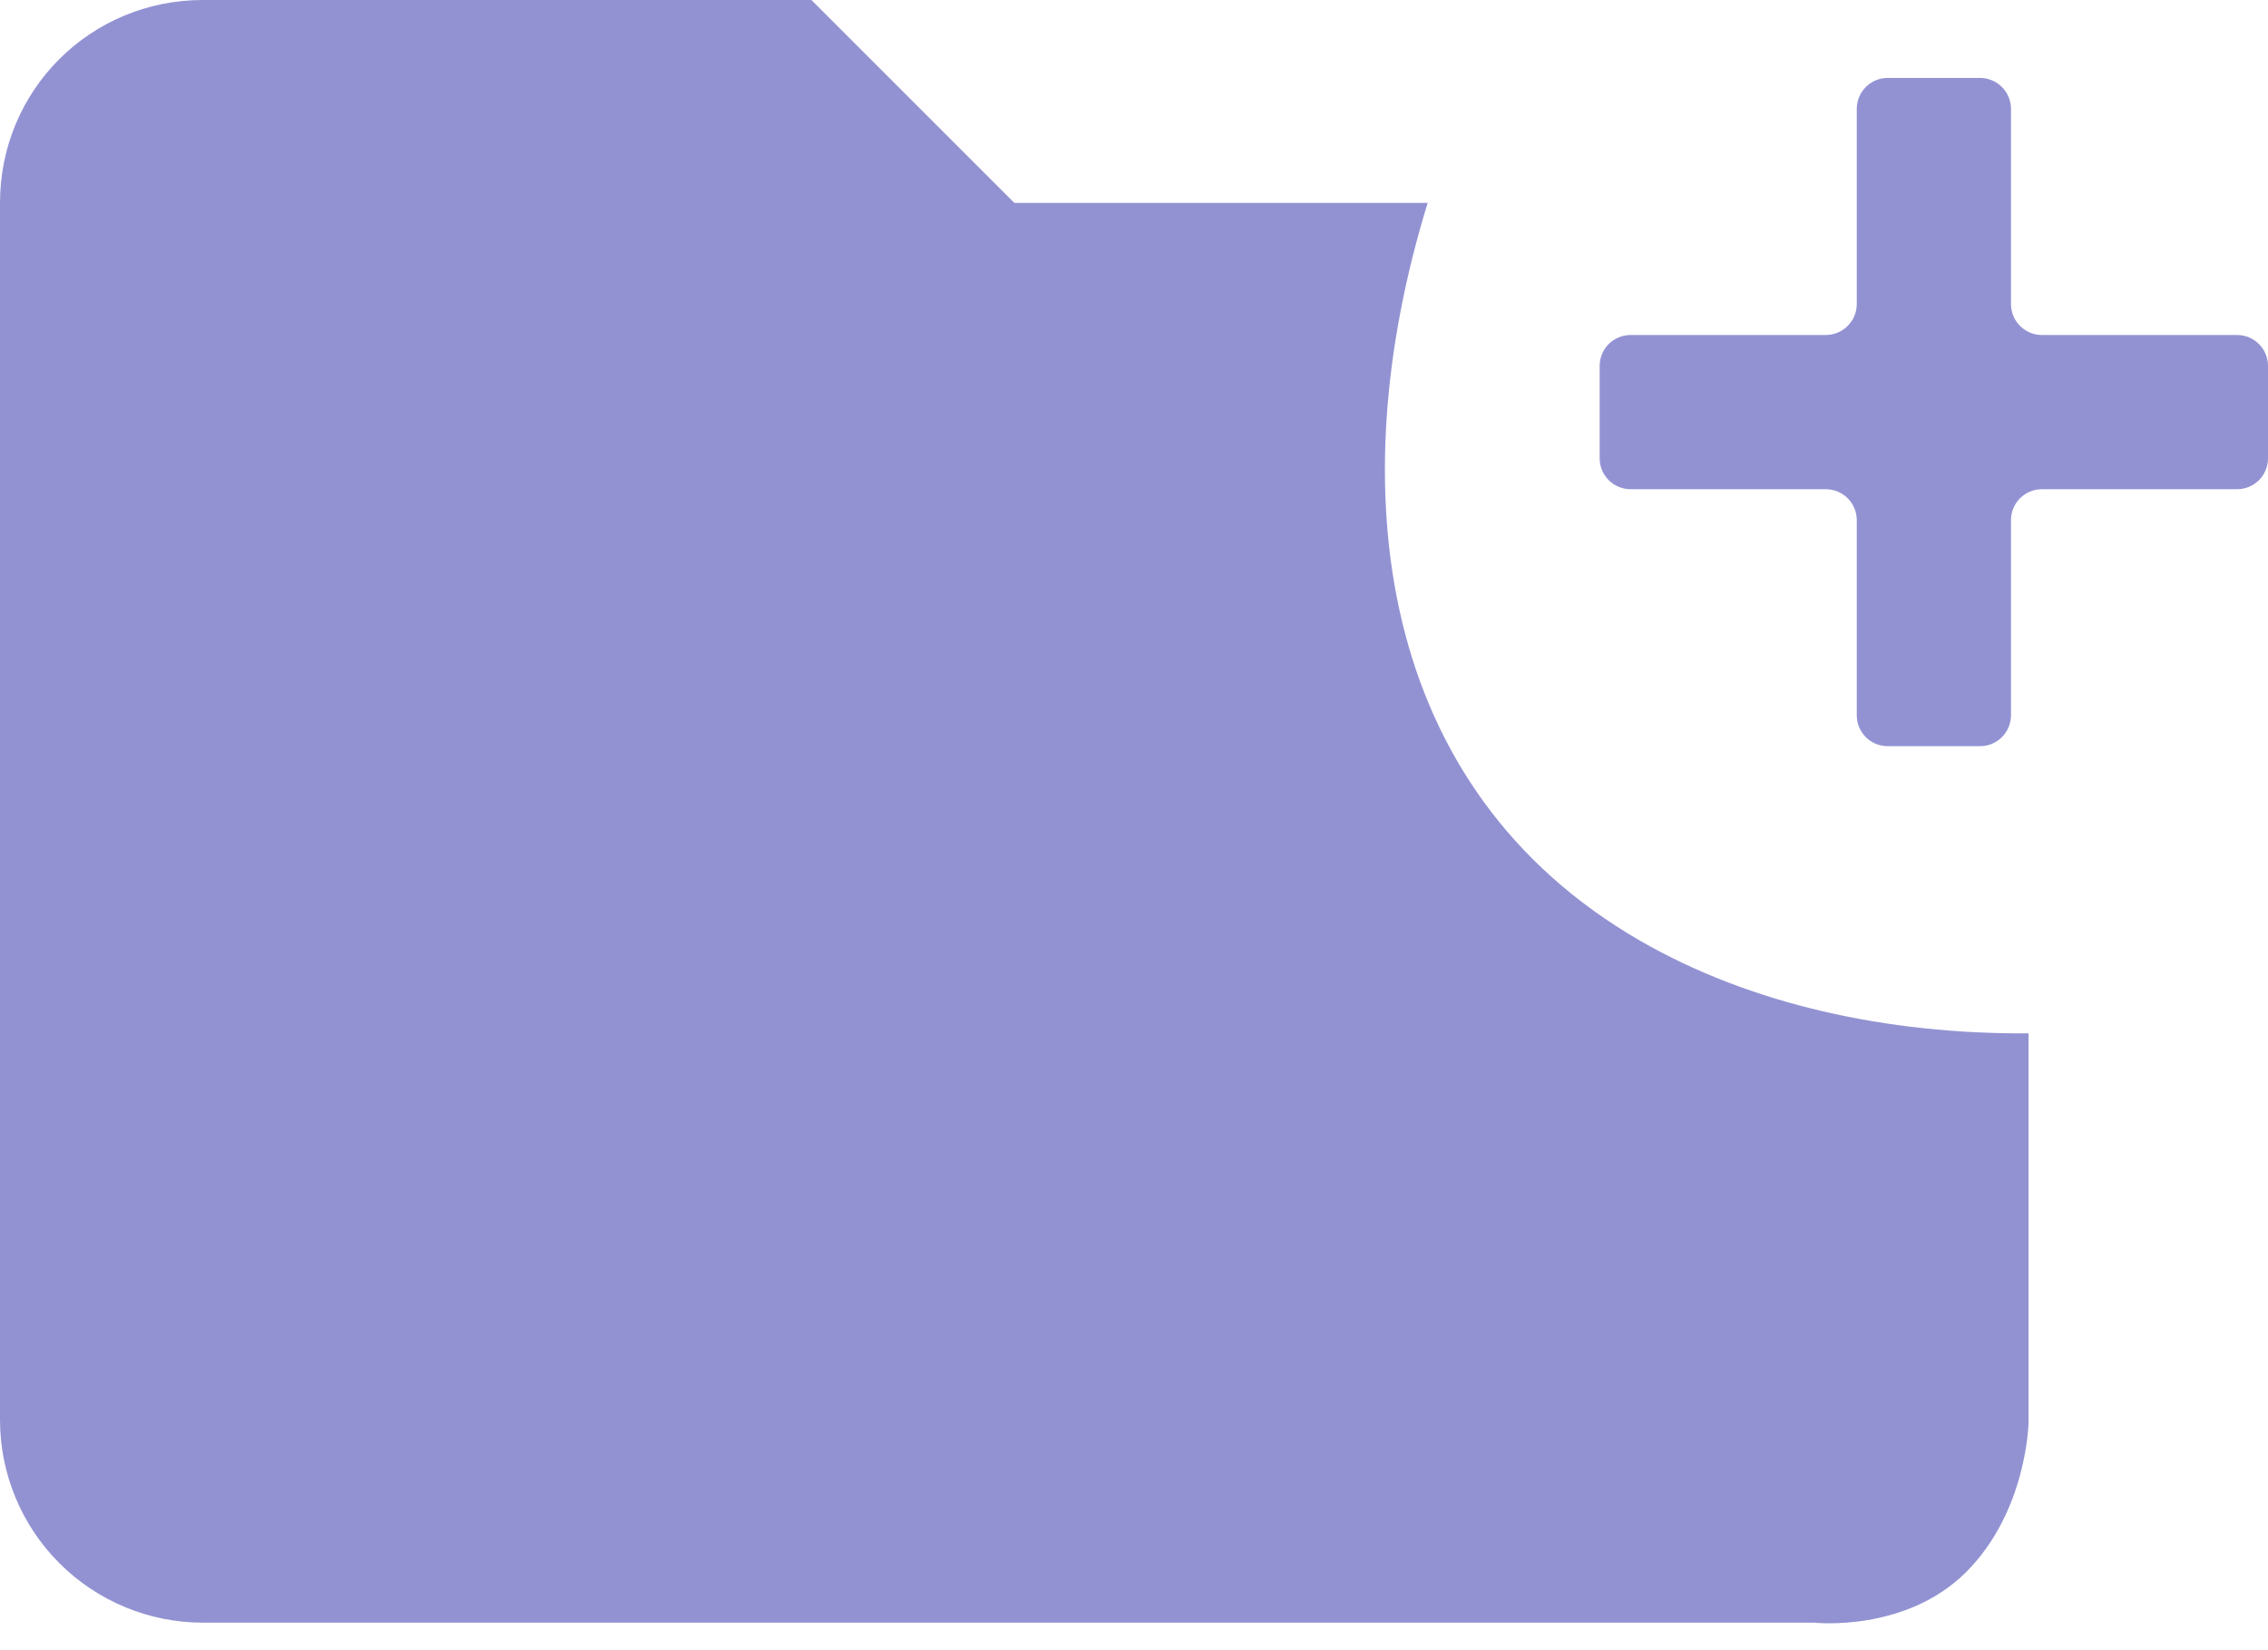
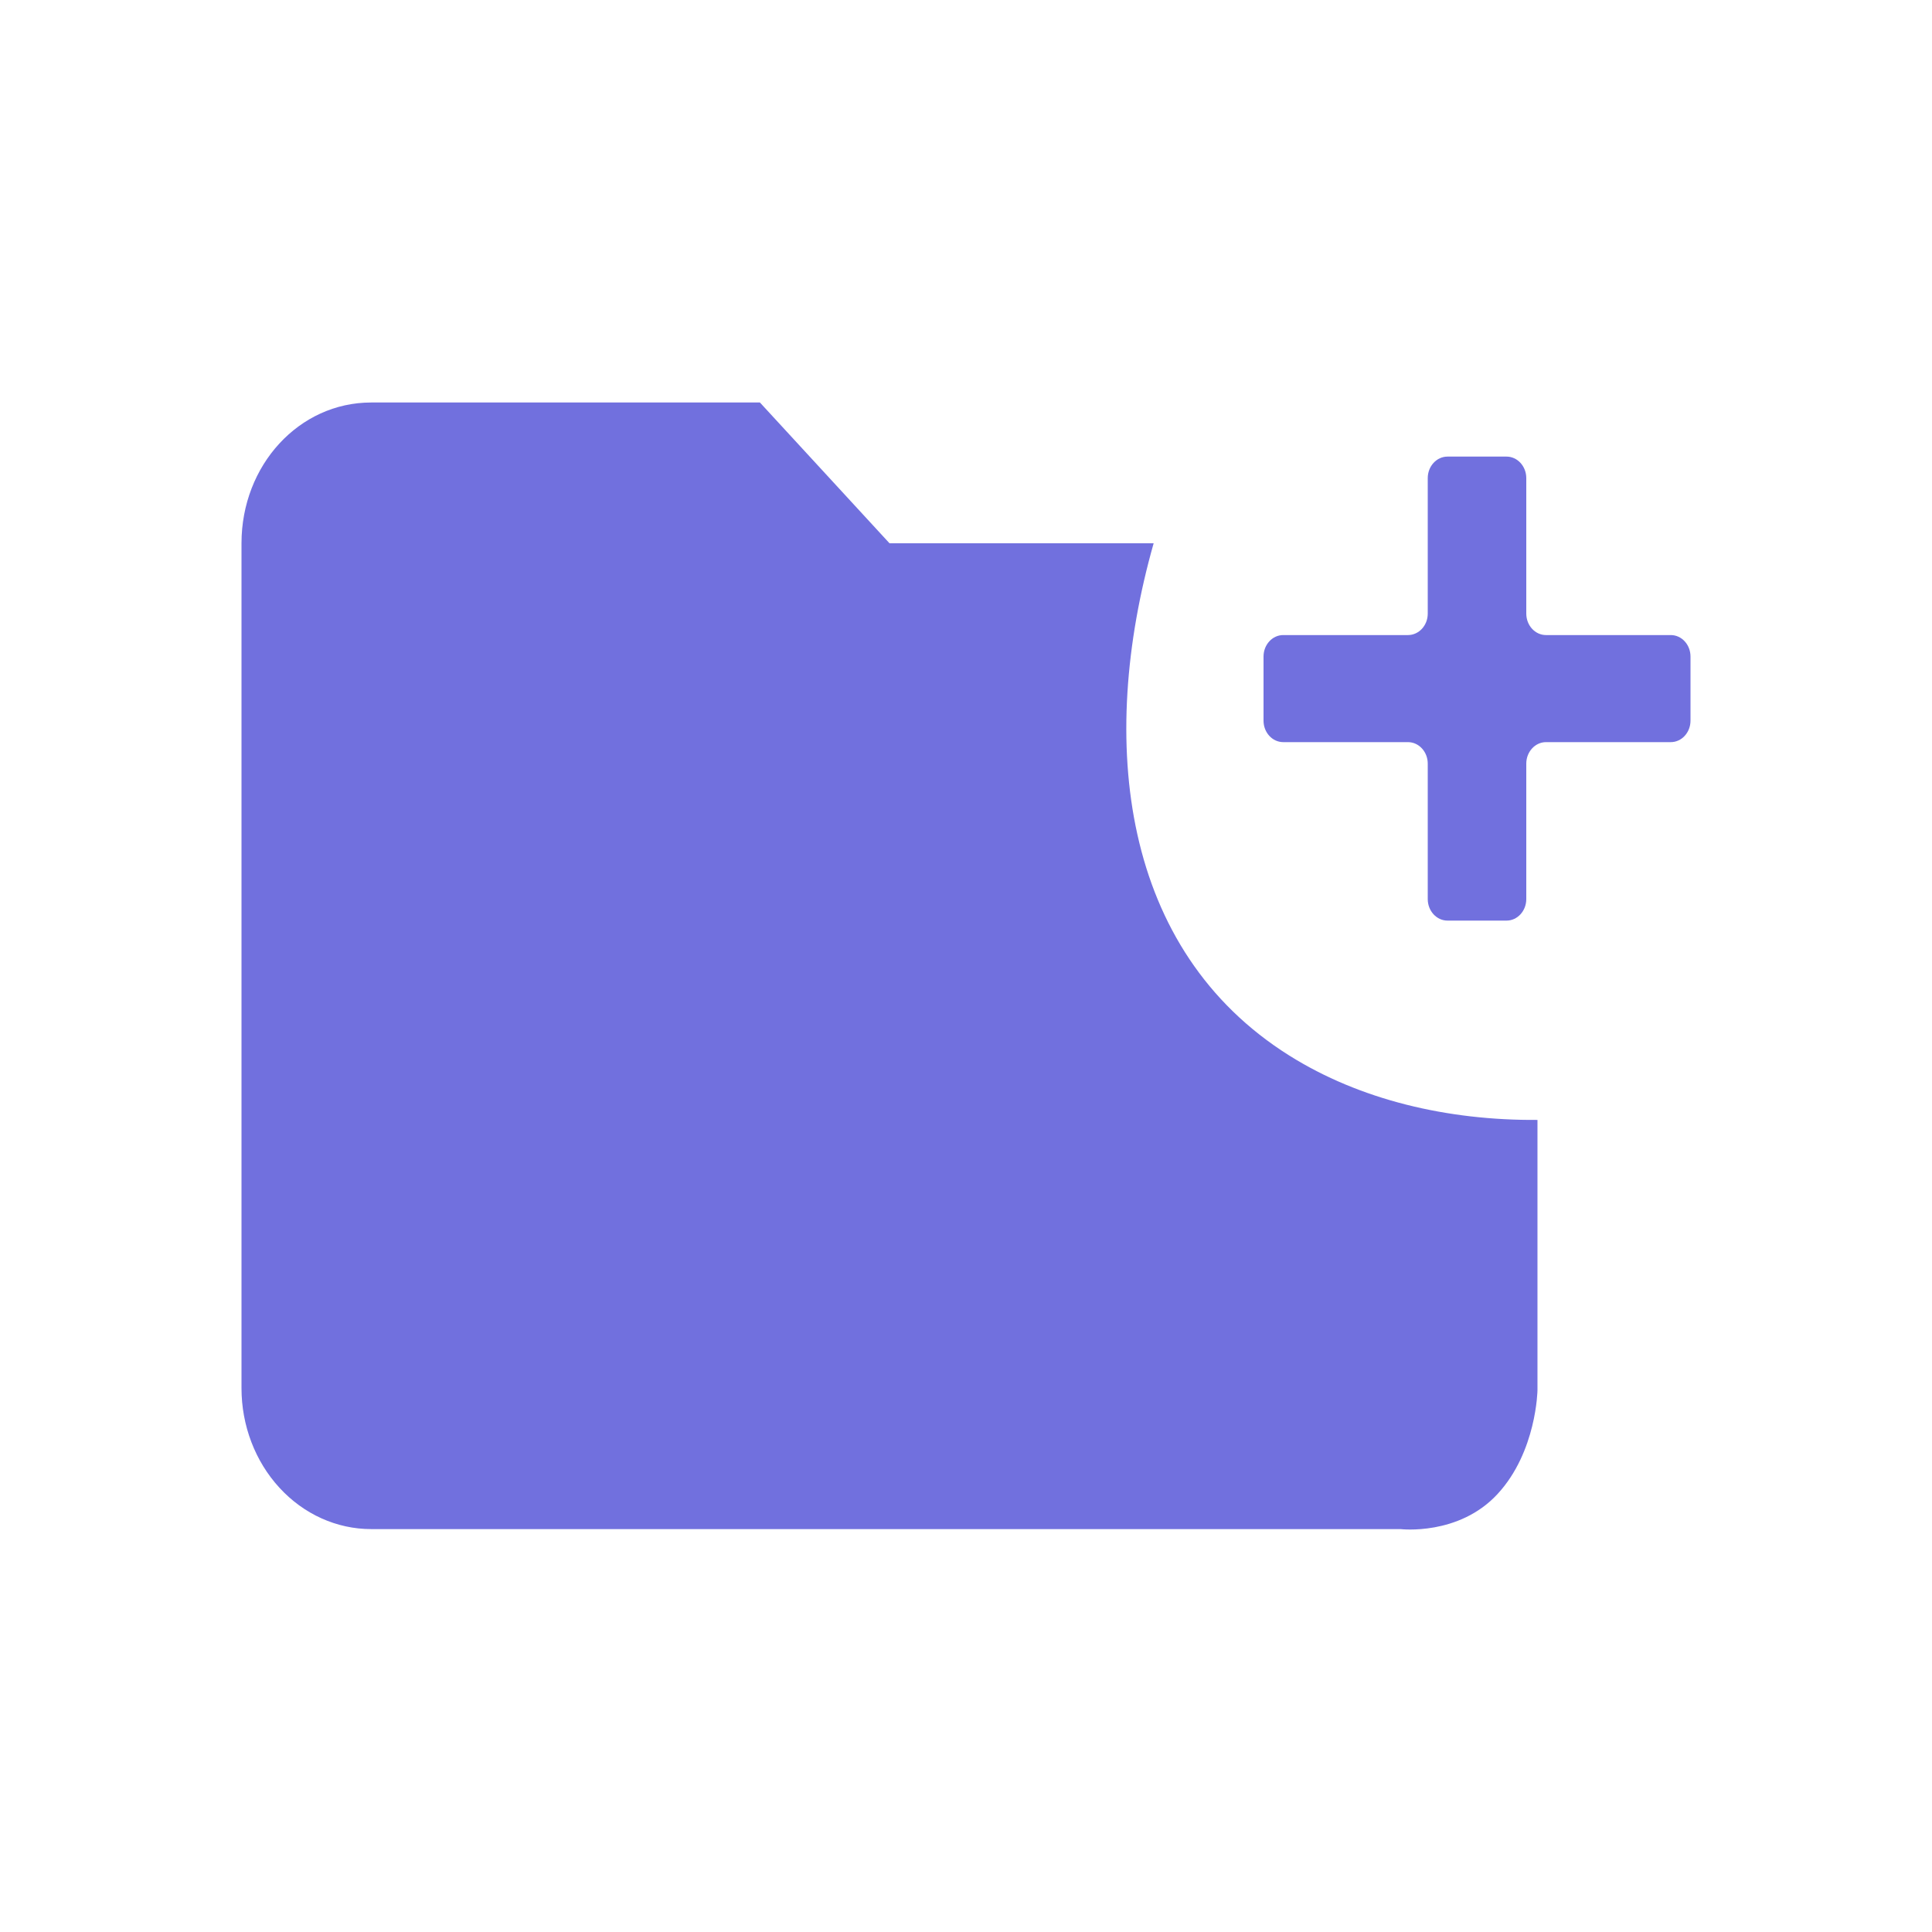
- <svg xmlns="http://www.w3.org/2000/svg" width="22" height="16" viewBox="0 0 22 16" fill="none">
-   <path d="M21.7 3.25H19.807C19.641 3.25 19.507 3.115 19.507 2.95V1.754V1.056C19.507 0.891 19.372 0.756 19.207 0.756H19.008H18.311C18.145 0.756 18.011 0.891 18.011 1.056V2.95C18.011 3.115 17.876 3.25 17.71 3.25H15.817C15.651 3.25 15.517 3.384 15.517 3.55V4.446C15.517 4.612 15.651 4.746 15.817 4.746H17.71C17.876 4.746 18.011 4.88 18.011 5.046V6.939C18.011 7.105 18.145 7.239 18.311 7.239H18.509H19.207C19.372 7.239 19.507 7.105 19.507 6.939V5.046C19.507 4.88 19.641 4.746 19.807 4.746H21.7C21.866 4.746 22 4.612 22 4.446V3.55C22 3.384 21.866 3.25 21.7 3.25Z" fill="#9292D3" />
-   <path fill-rule="evenodd" clip-rule="evenodd" d="M13.849 1.968H9.839L7.871 0H1.968C0.876 0 0 0.876 0 1.968V13.774C0 14.296 0.207 14.796 0.576 15.165C0.945 15.534 1.446 15.742 1.968 15.742H10.911H17.598C17.598 15.742 18.483 15.84 19.073 15.25C19.663 14.66 19.677 13.803 19.677 13.803V10.025C18.31 10.034 16.983 9.746 15.909 9.126C13.361 7.655 12.992 4.746 13.849 1.968Z" fill="#9292D3" />
+ <svg xmlns="http://www.w3.org/2000/svg" width="24" height="24" viewBox="0 0 24 24" fill="none">
+   <path d="M20.755 7.889H19.205C19.07 7.889 18.96 7.77 18.96 7.622V5.939C18.96 5.792 18.85 5.672 18.715 5.672H17.981C17.846 5.672 17.736 5.792 17.736 5.939V7.622C17.736 7.77 17.626 7.889 17.49 7.889H15.941C15.806 7.889 15.696 8.008 15.696 8.156V8.952C15.696 9.1 15.806 9.219 15.941 9.219H17.49C17.626 9.219 17.736 9.339 17.736 9.486V11.169C17.736 11.316 17.846 11.436 17.981 11.436H18.715C18.85 11.436 18.96 11.316 18.96 11.169V9.486C18.96 9.339 19.07 9.219 19.205 9.219H20.755C20.89 9.219 21 9.1 21 8.952V8.156C21 8.008 20.89 7.889 20.755 7.889Z" fill="#7170DE" />
+   <path fill-rule="evenodd" clip-rule="evenodd" d="M14.331 6.749H11.05L9.44 5H4.61C3.716 5 3 5.778 3 6.749V17.245C3 17.709 3.17 18.154 3.472 18.482C3.773 18.81 4.183 18.995 4.61 18.995H17.398C17.398 18.995 18.123 19.082 18.605 18.557C19.088 18.033 19.099 17.271 19.099 17.271V13.912C17.981 13.92 16.895 13.664 16.017 13.113C13.932 11.805 13.63 9.22 14.331 6.749Z" fill="#7170DE" />
</svg>
